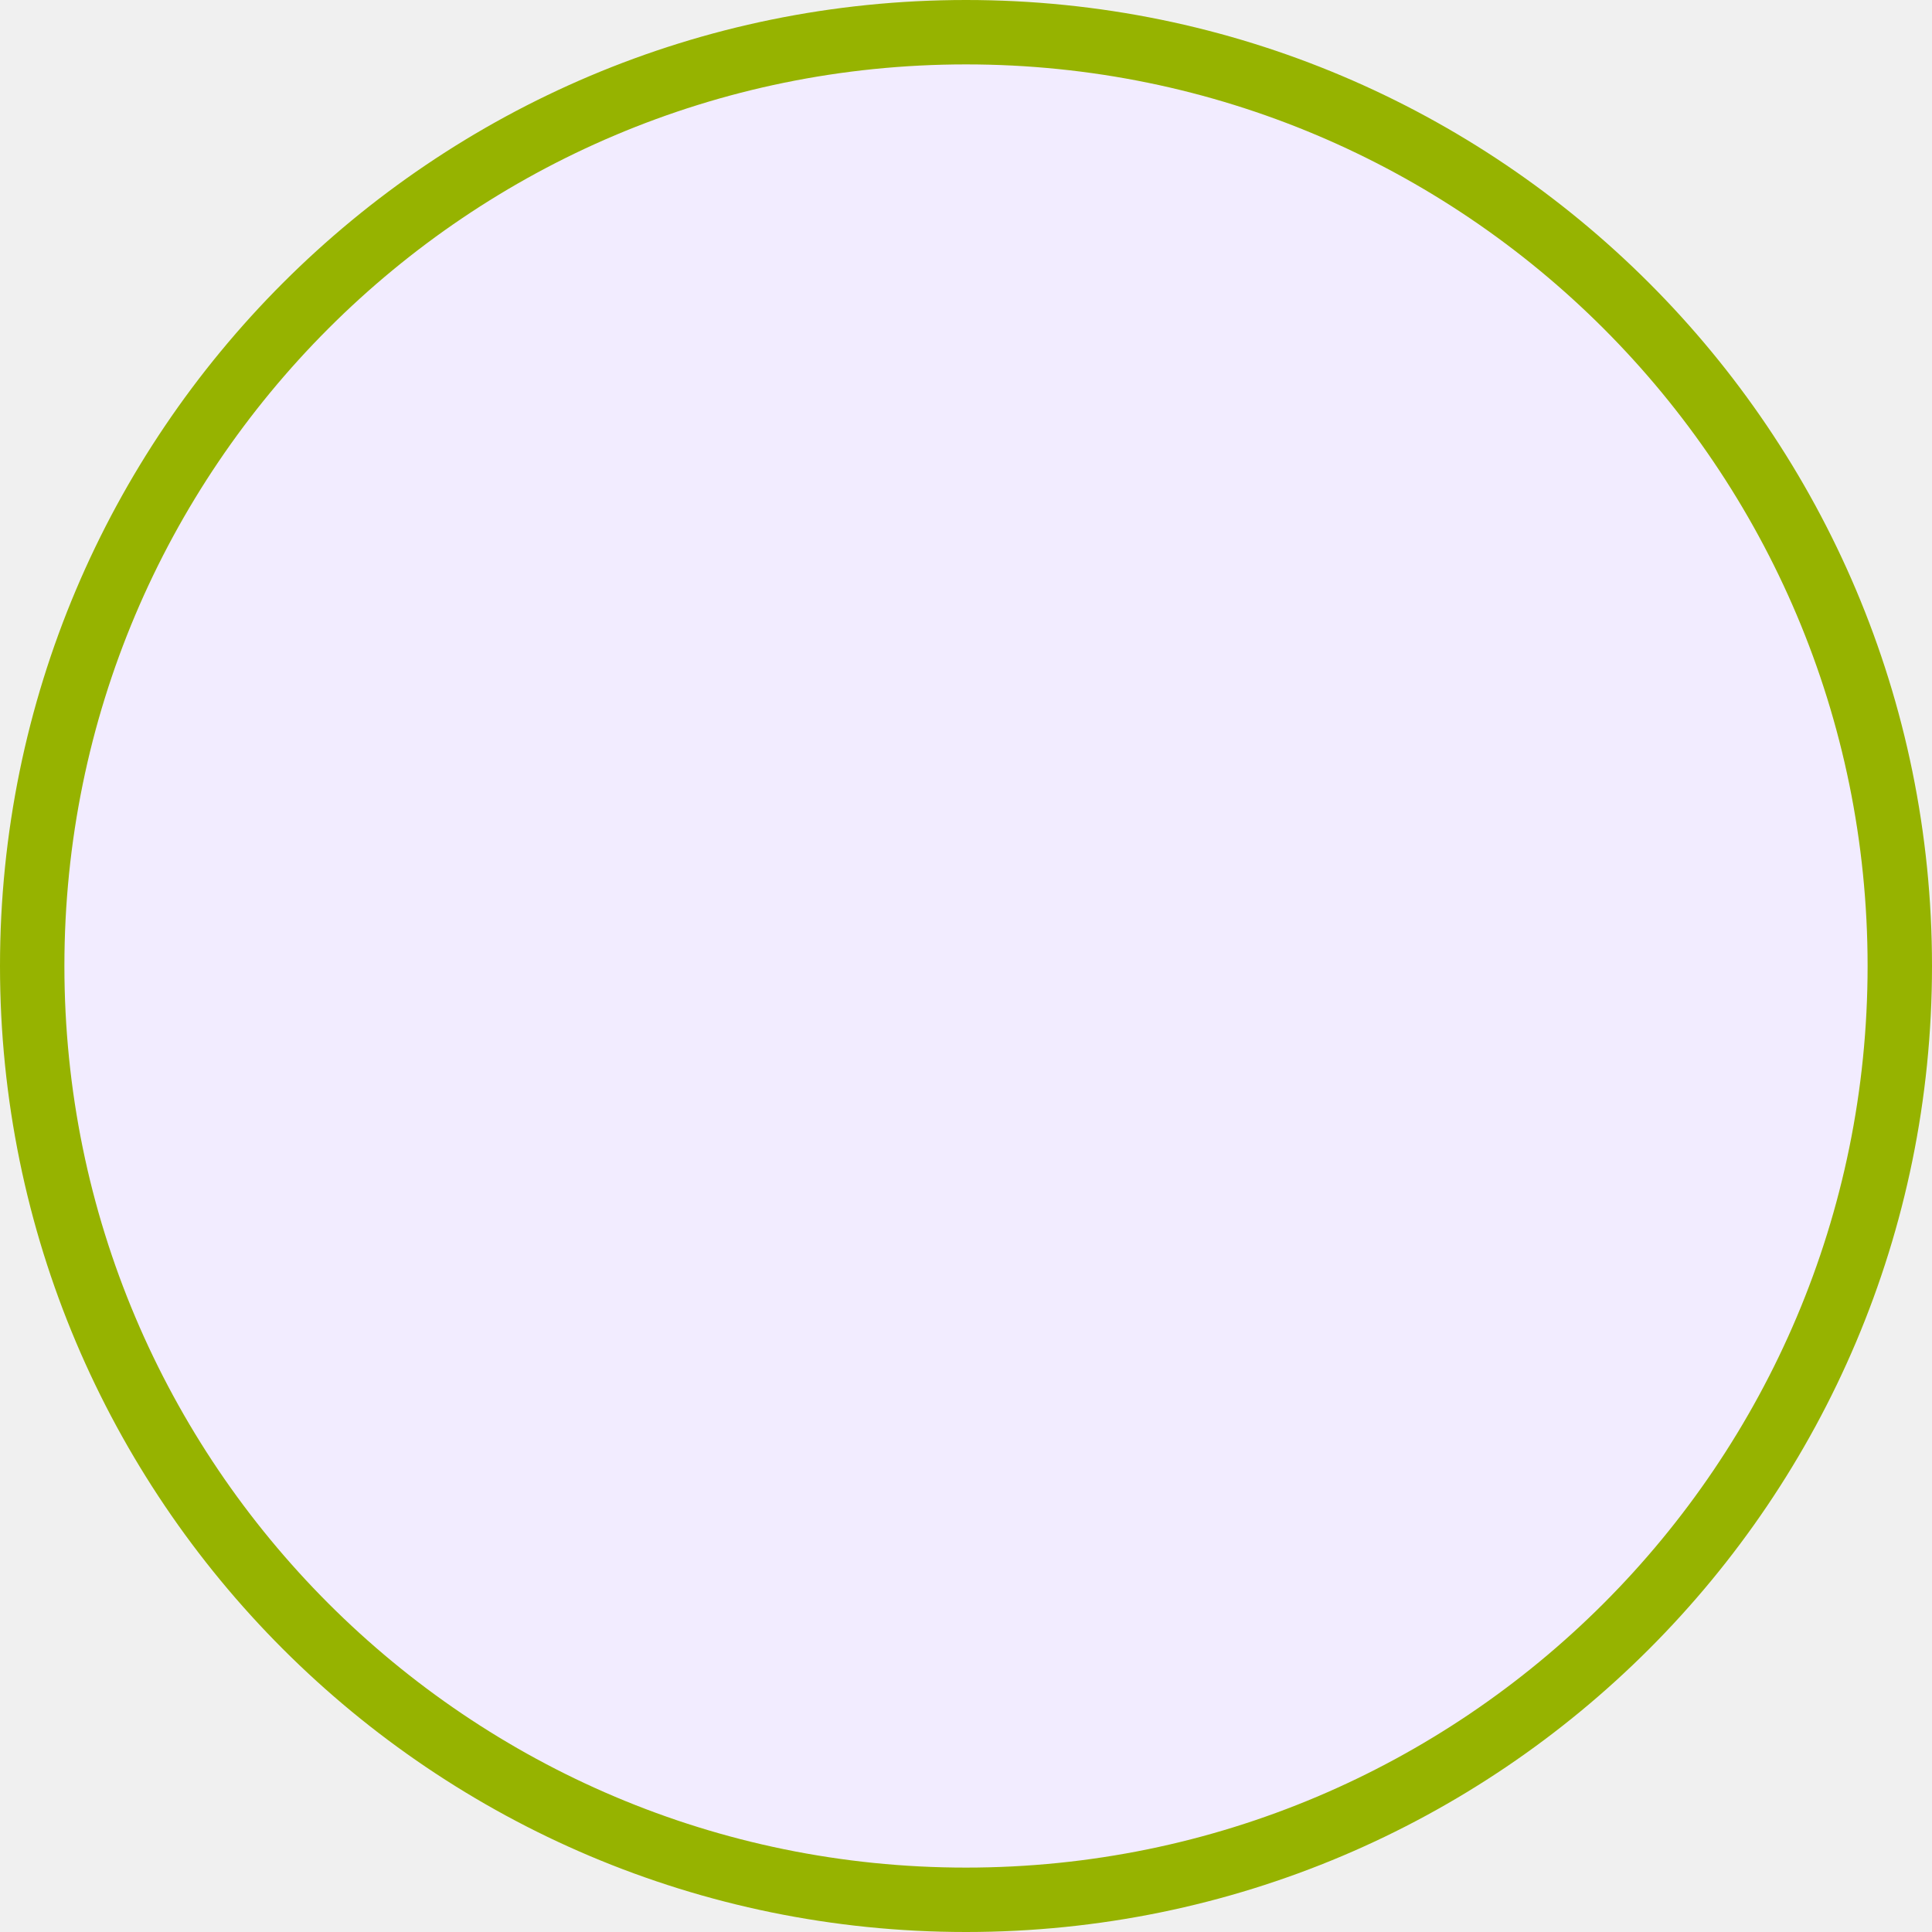
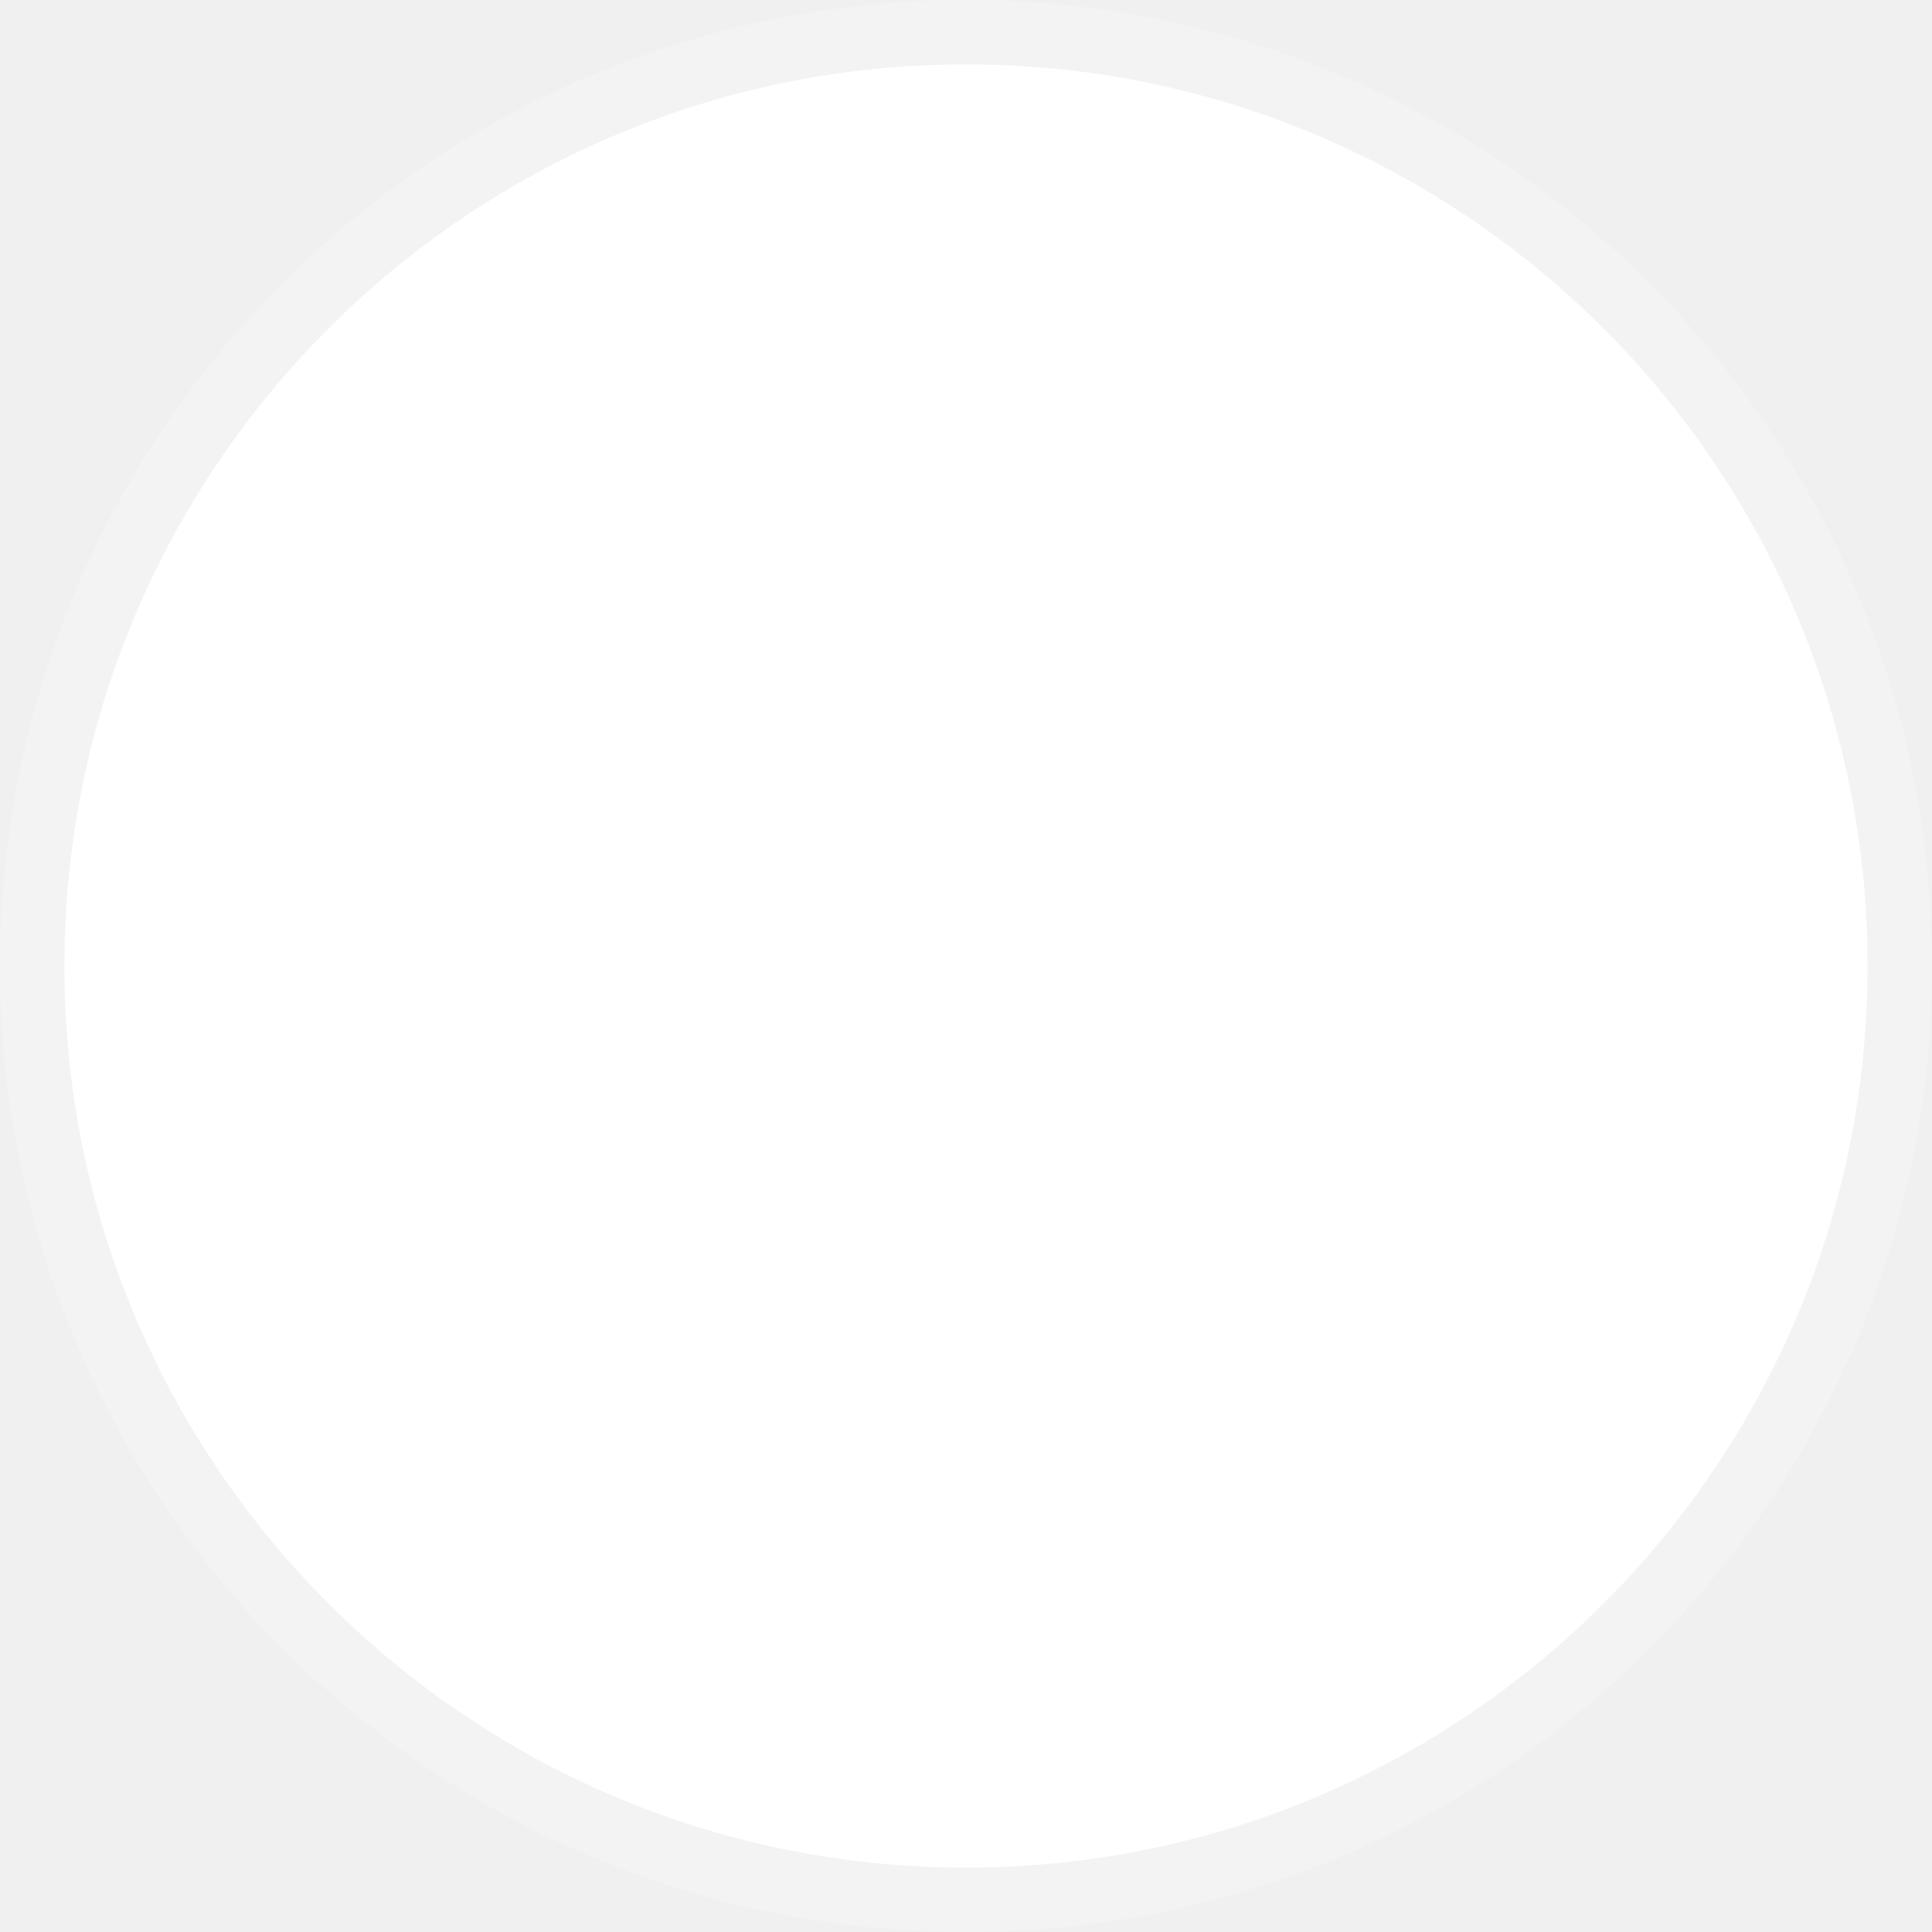
<svg xmlns="http://www.w3.org/2000/svg" width="60" height="60" viewBox="0 0 60 60" fill="none">
-   <circle id="Ellipse 213" cx="30" cy="30" r="29" fill="#F2ECFF" stroke="#96B300" stroke-width="2" />
+   <circle id="Ellipse 213" cx="30" cy="30" r="29" fill="white" stroke="#F3F3F3" stroke-width="2" />
</svg>
